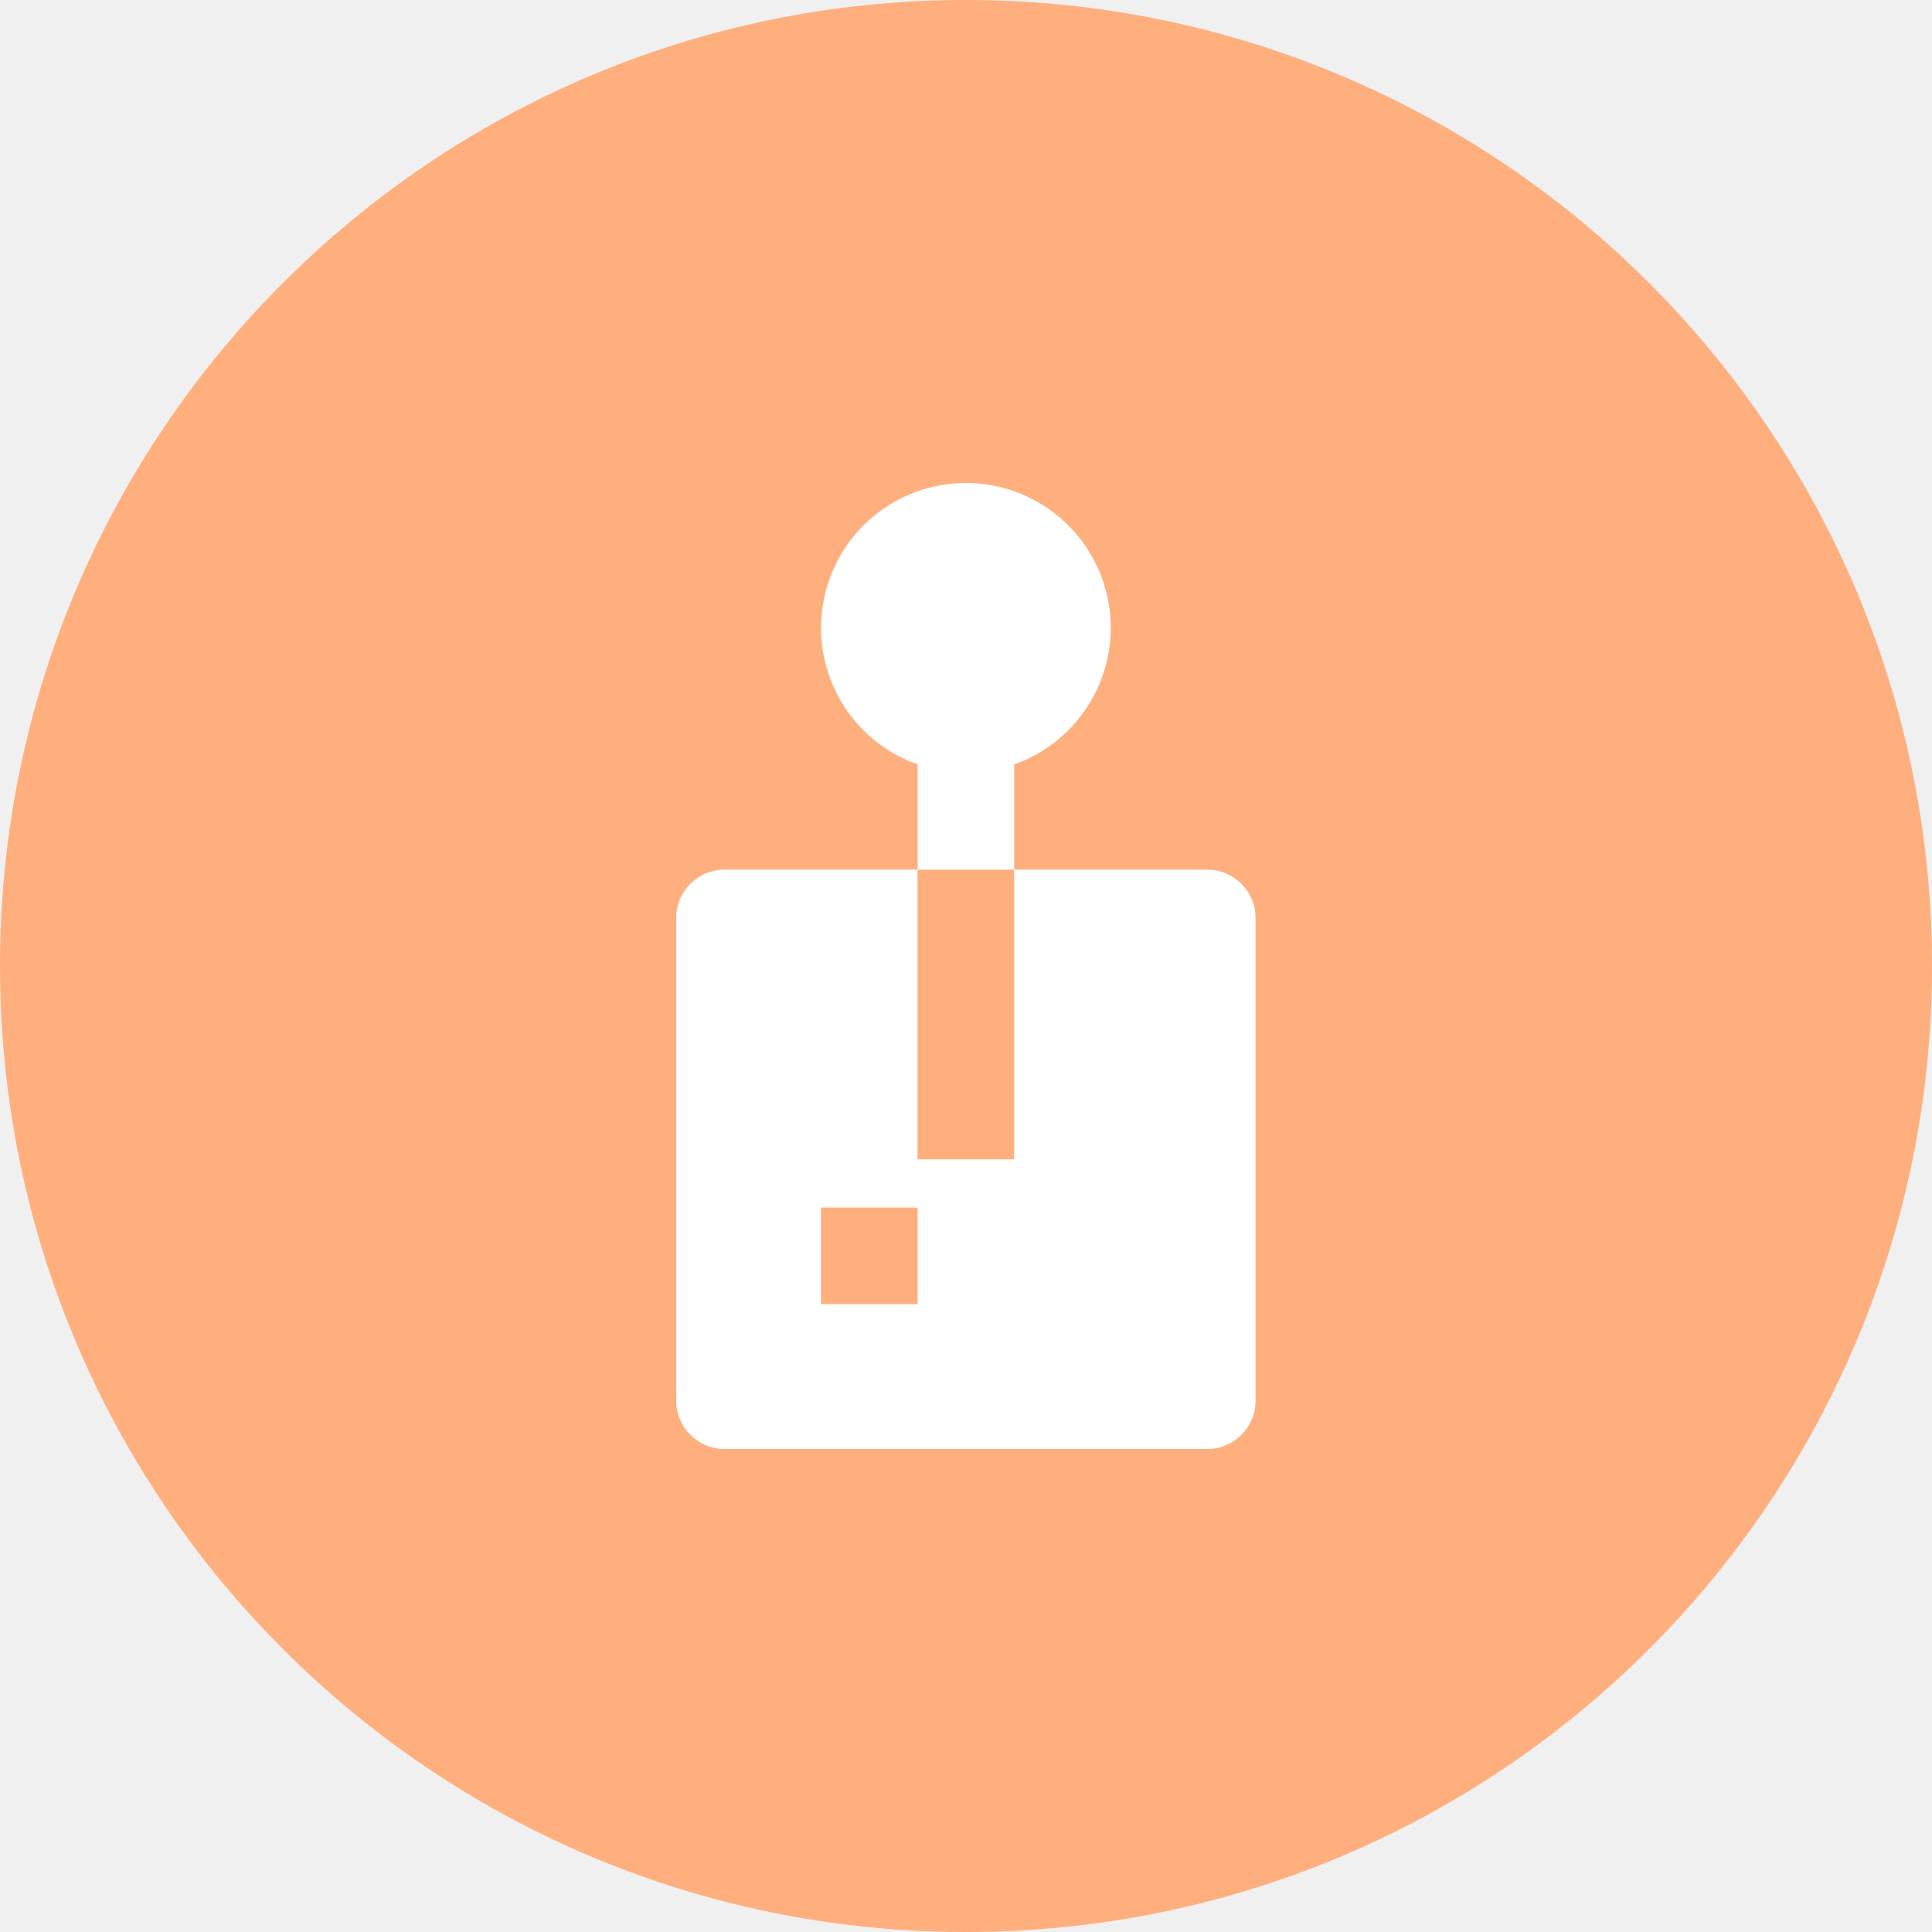
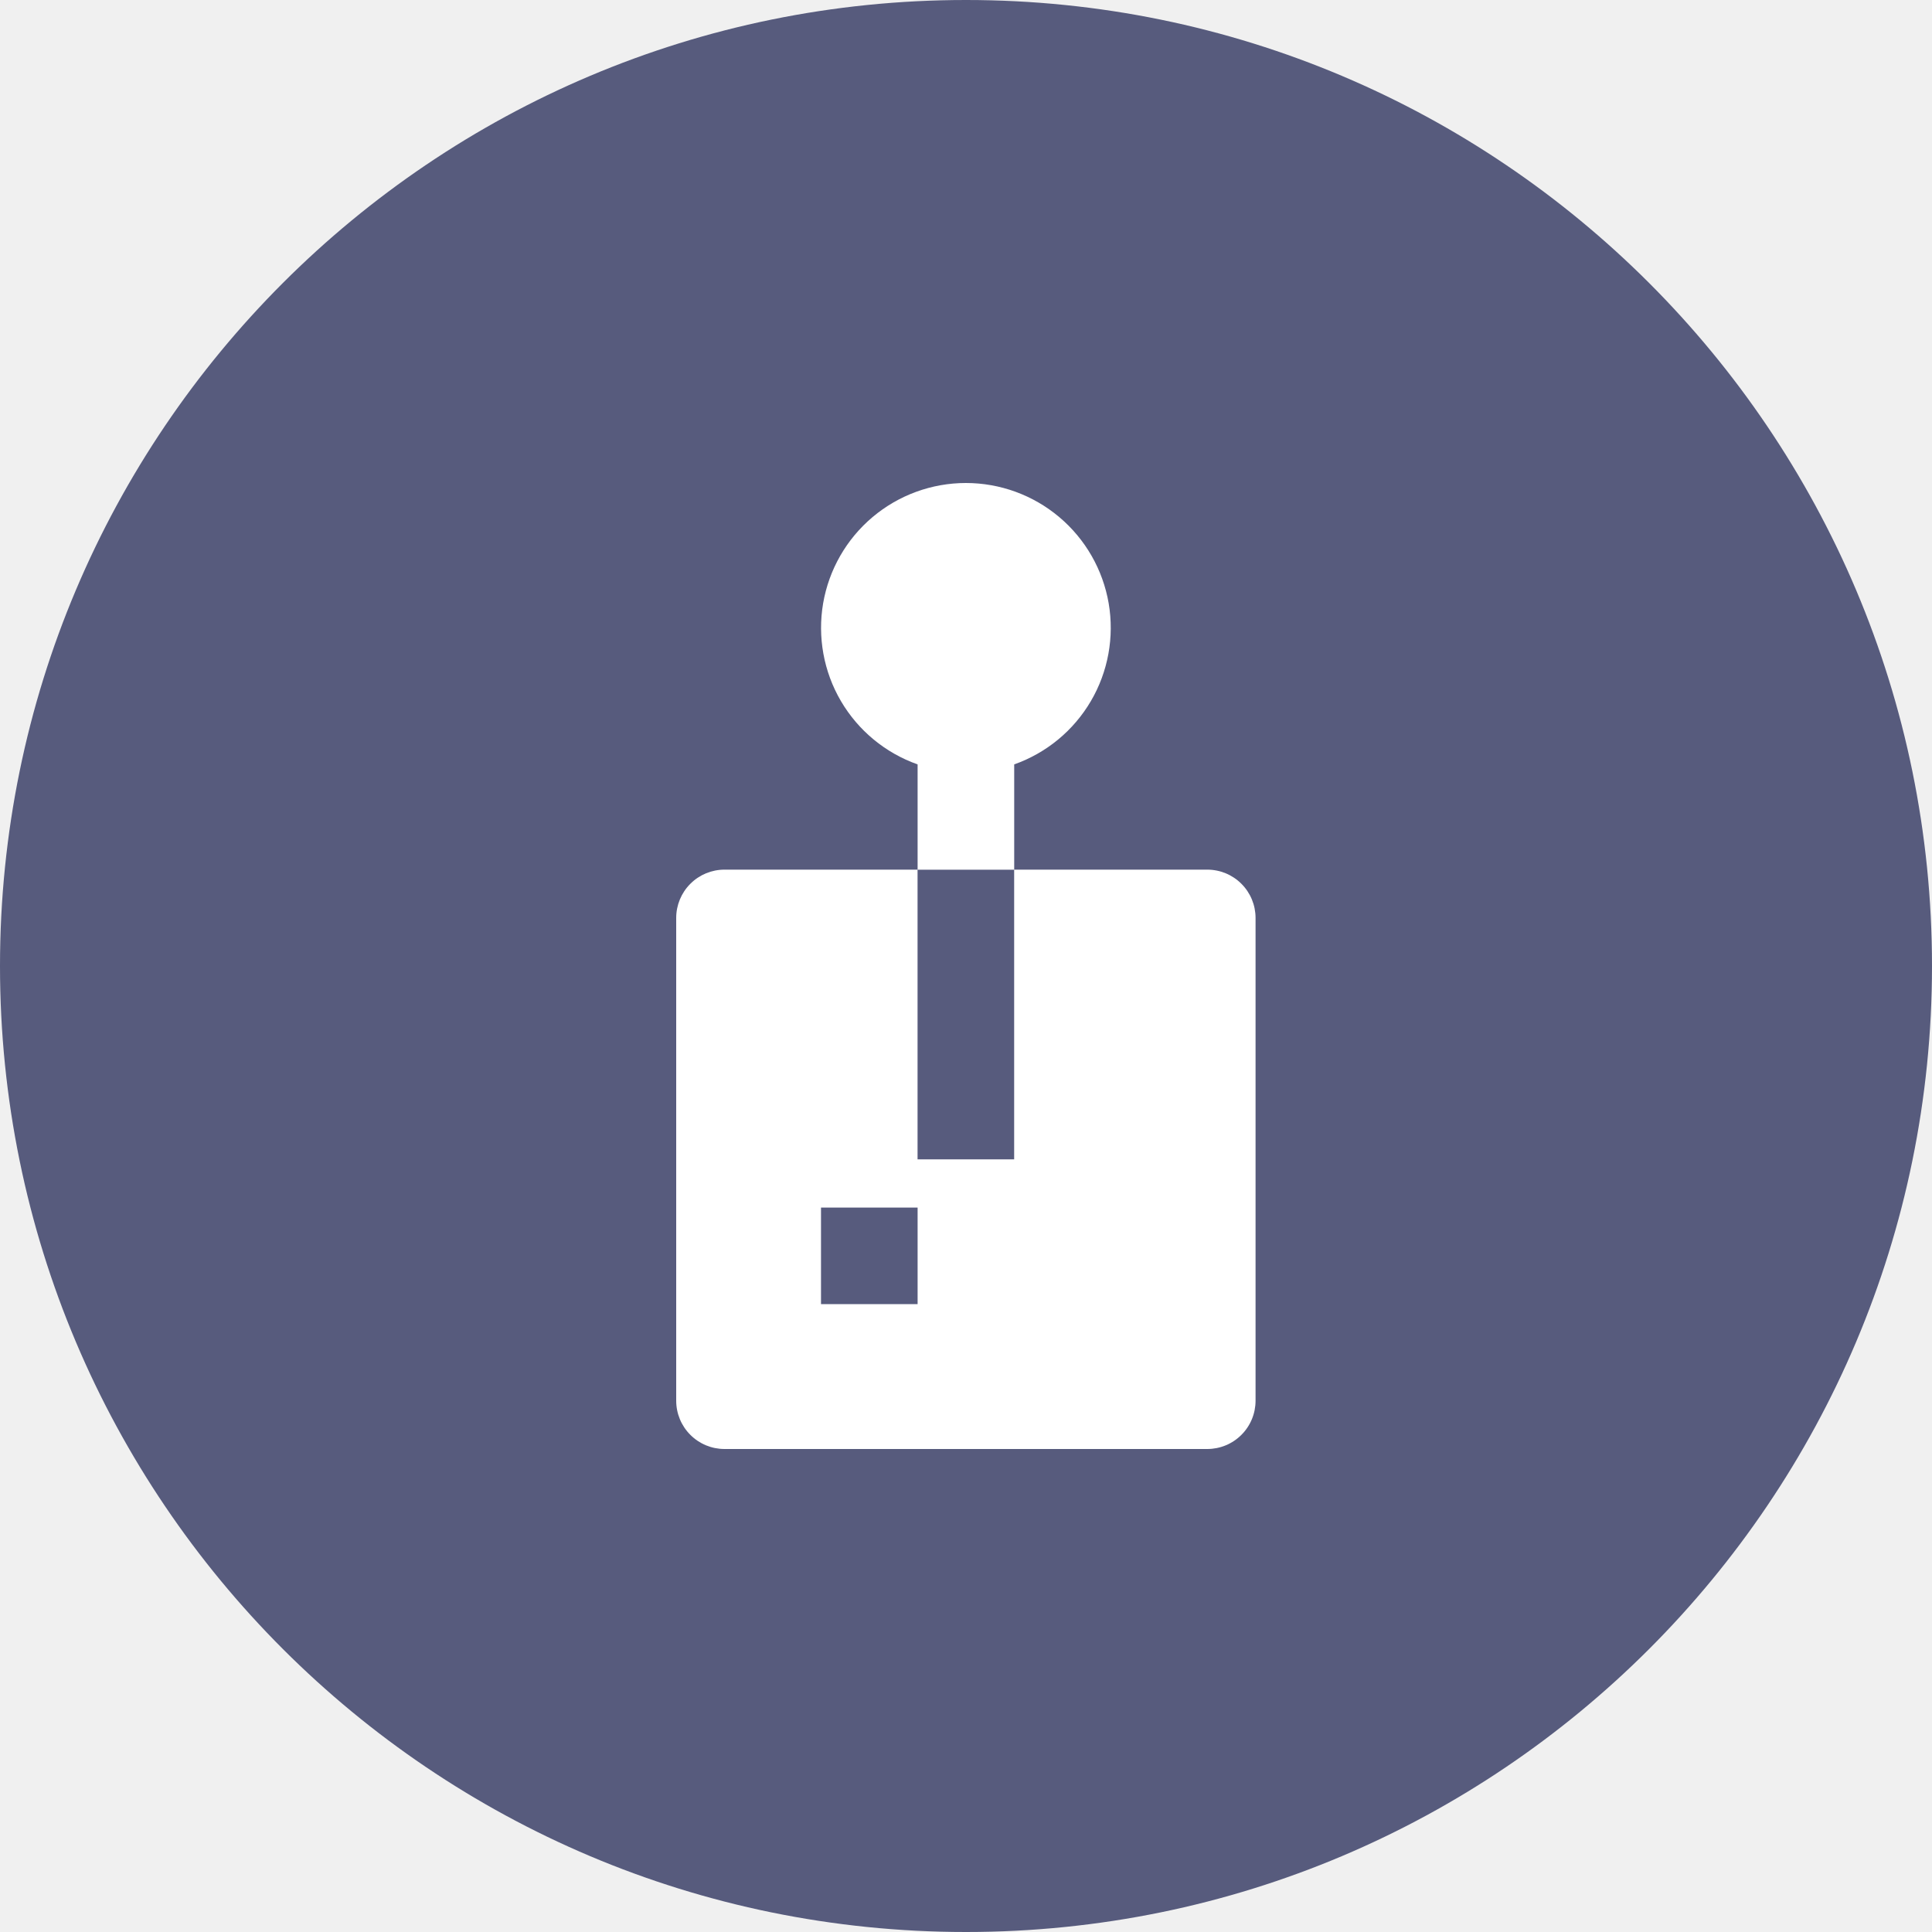
- <svg xmlns="http://www.w3.org/2000/svg" width="40" height="40" viewBox="0 0 40 40">
-   <g fill="none" fill-rule="evenodd">
-     <circle cx="20" cy="20" r="20" fill="#FFAF7E" />
-     <path fill="#FFF" fill-rule="nonzero" d="M24.995 18.005h-3.998v5.998h-2v-5.998H15a1 1 0 0 0-1 1V29a1 1 0 0 0 1 1h9.995a1 1 0 0 0 1-1v-9.995a1 1 0 0 0-1-1Zm-5.997 8.996h-2v-1.999h2v2Zm2-11.175a2.999 2.999 0 1 0-2 0v2.18h2v-2.18Z" />
-   </g>
+ <svg xmlns="http://www.w3.org/2000/svg" width="40" height="40" viewBox="0 0 40 40" fill="none">
+   <path d="M20 40C31.046 40 40 31.046 40 20C40 8.954 31.046 0 20 0C8.954 0 0 8.954 0 20C0 31.046 8.954 40 20 40Z" fill="#575B7D" />
+   <path d="M24.995 18.005H20.997V24.003H18.997V18.005H15C14.735 18.005 14.48 18.11 14.293 18.298C14.105 18.485 14 18.74 14 19.005V29C14 29.265 14.105 29.52 14.293 29.707C14.48 29.895 14.735 30 15 30H24.995C25.26 30 25.515 29.895 25.702 29.707C25.89 29.52 25.995 29.265 25.995 29V19.005C25.995 18.74 25.89 18.485 25.702 18.298C25.515 18.11 25.26 18.005 24.995 18.005ZM18.998 27.001H16.998V25.002H18.998V27.002V27.001ZM20.998 15.826C21.665 15.59 22.227 15.126 22.585 14.516C22.943 13.906 23.073 13.188 22.954 12.491C22.834 11.794 22.472 11.162 21.931 10.706C21.39 10.25 20.705 10 19.998 10C19.291 10 18.606 10.25 18.065 10.706C17.524 11.162 17.162 11.794 17.042 12.491C16.923 13.188 17.053 13.906 17.411 14.516C17.769 15.126 18.331 15.59 18.998 15.826V18.006H20.998V15.826Z" fill="white" />
</svg>
